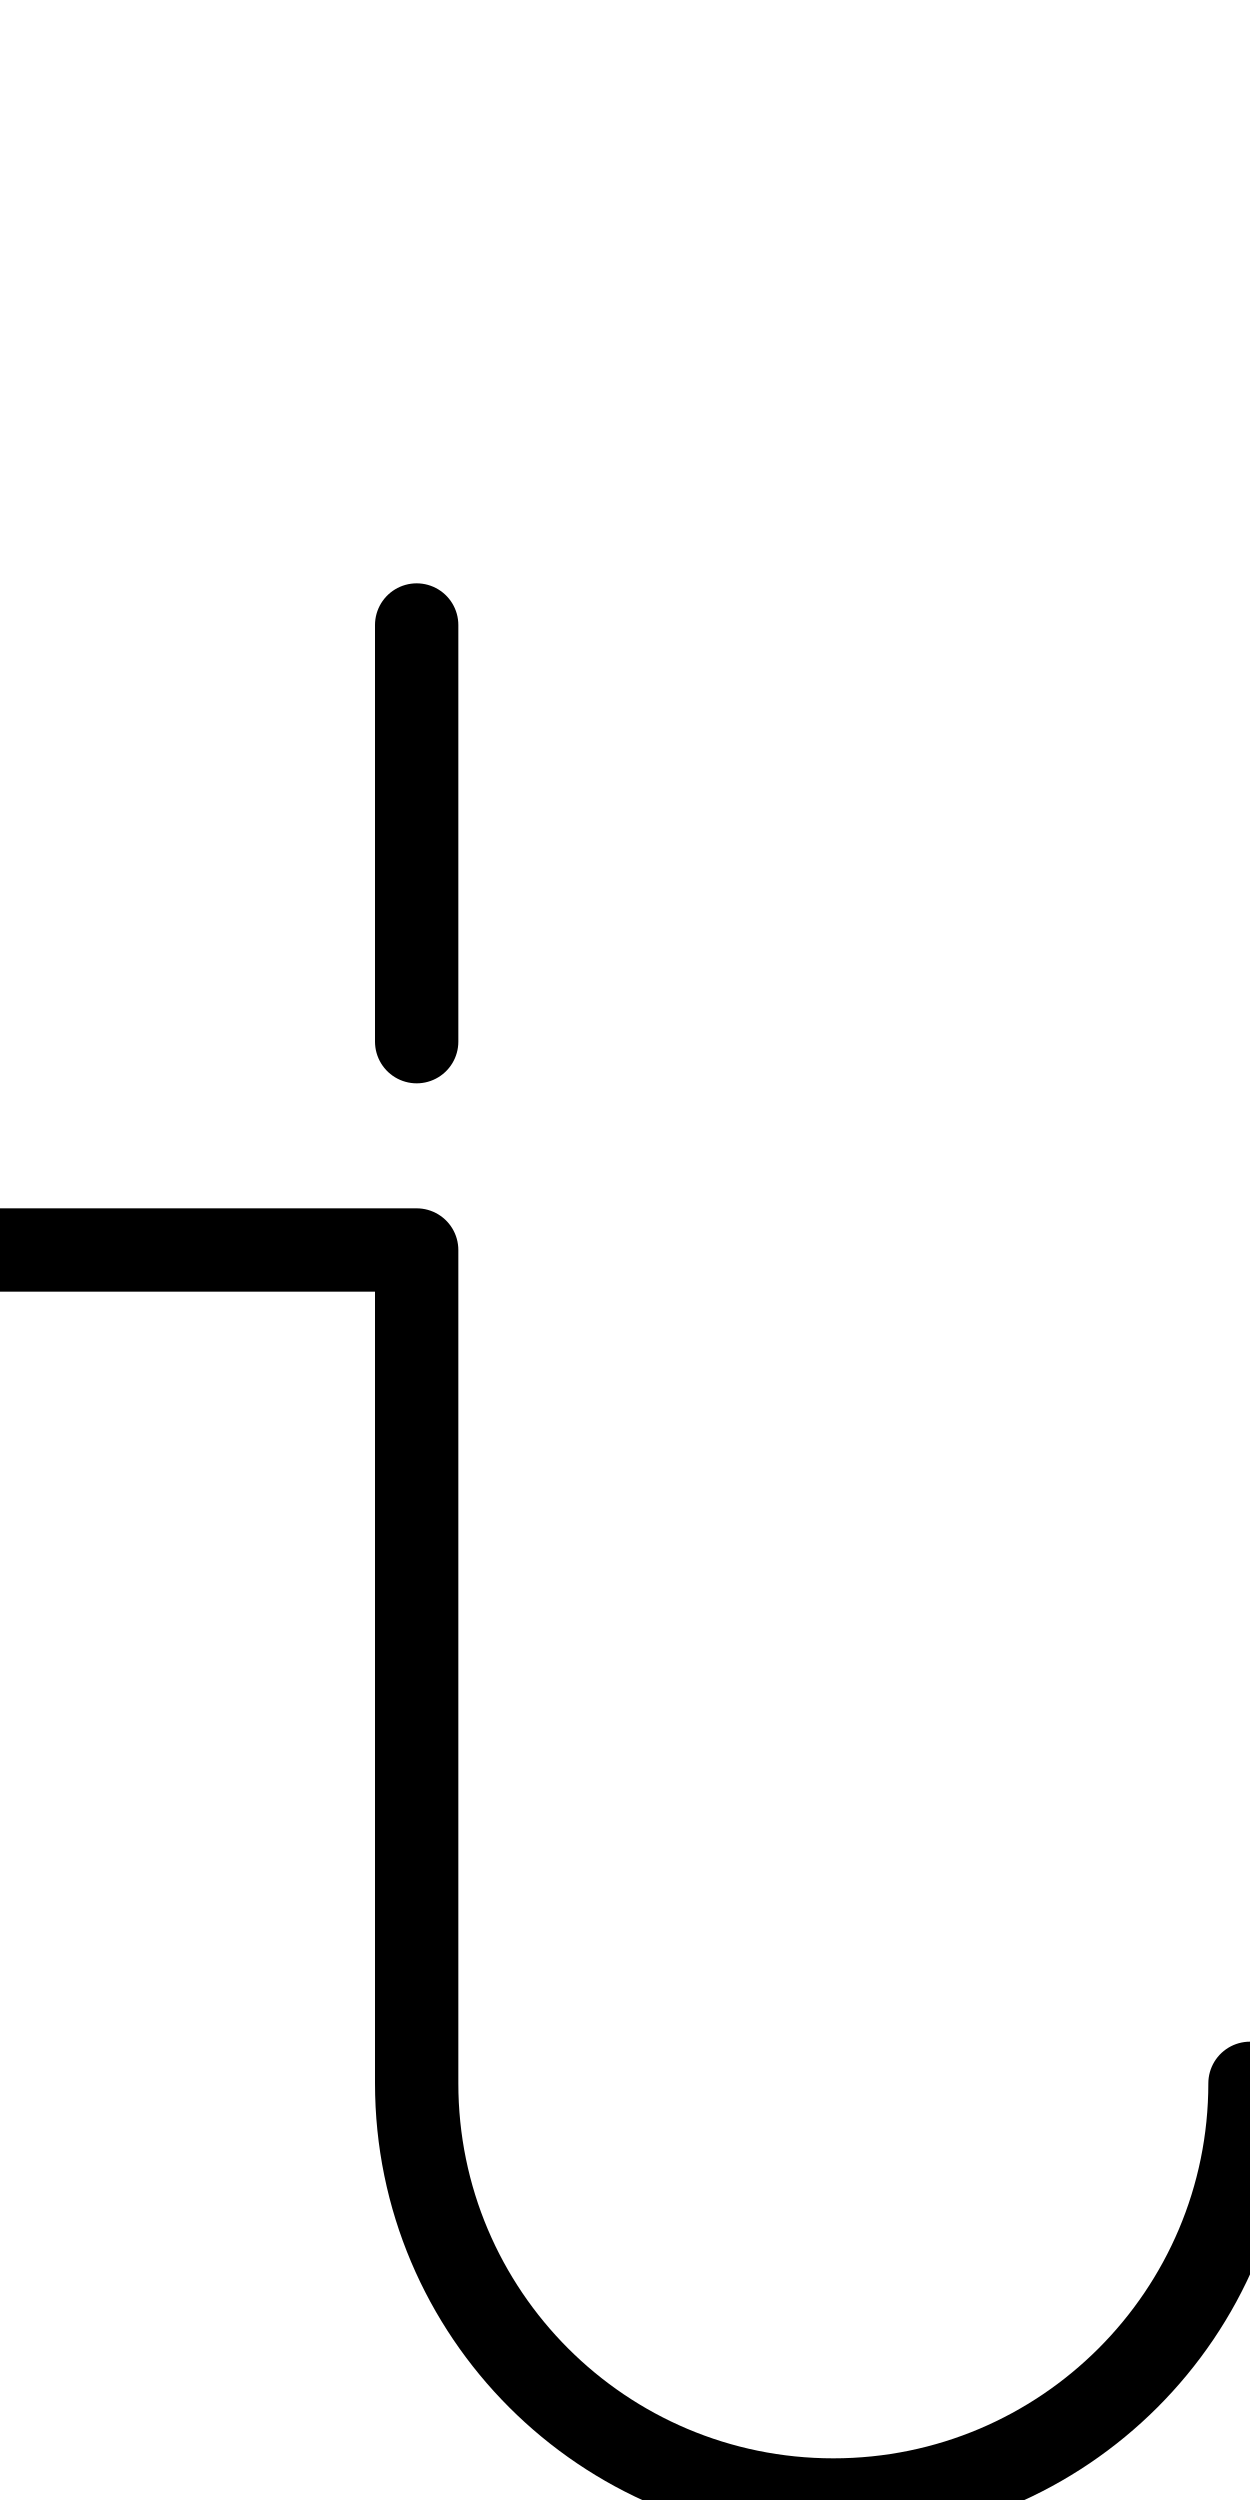
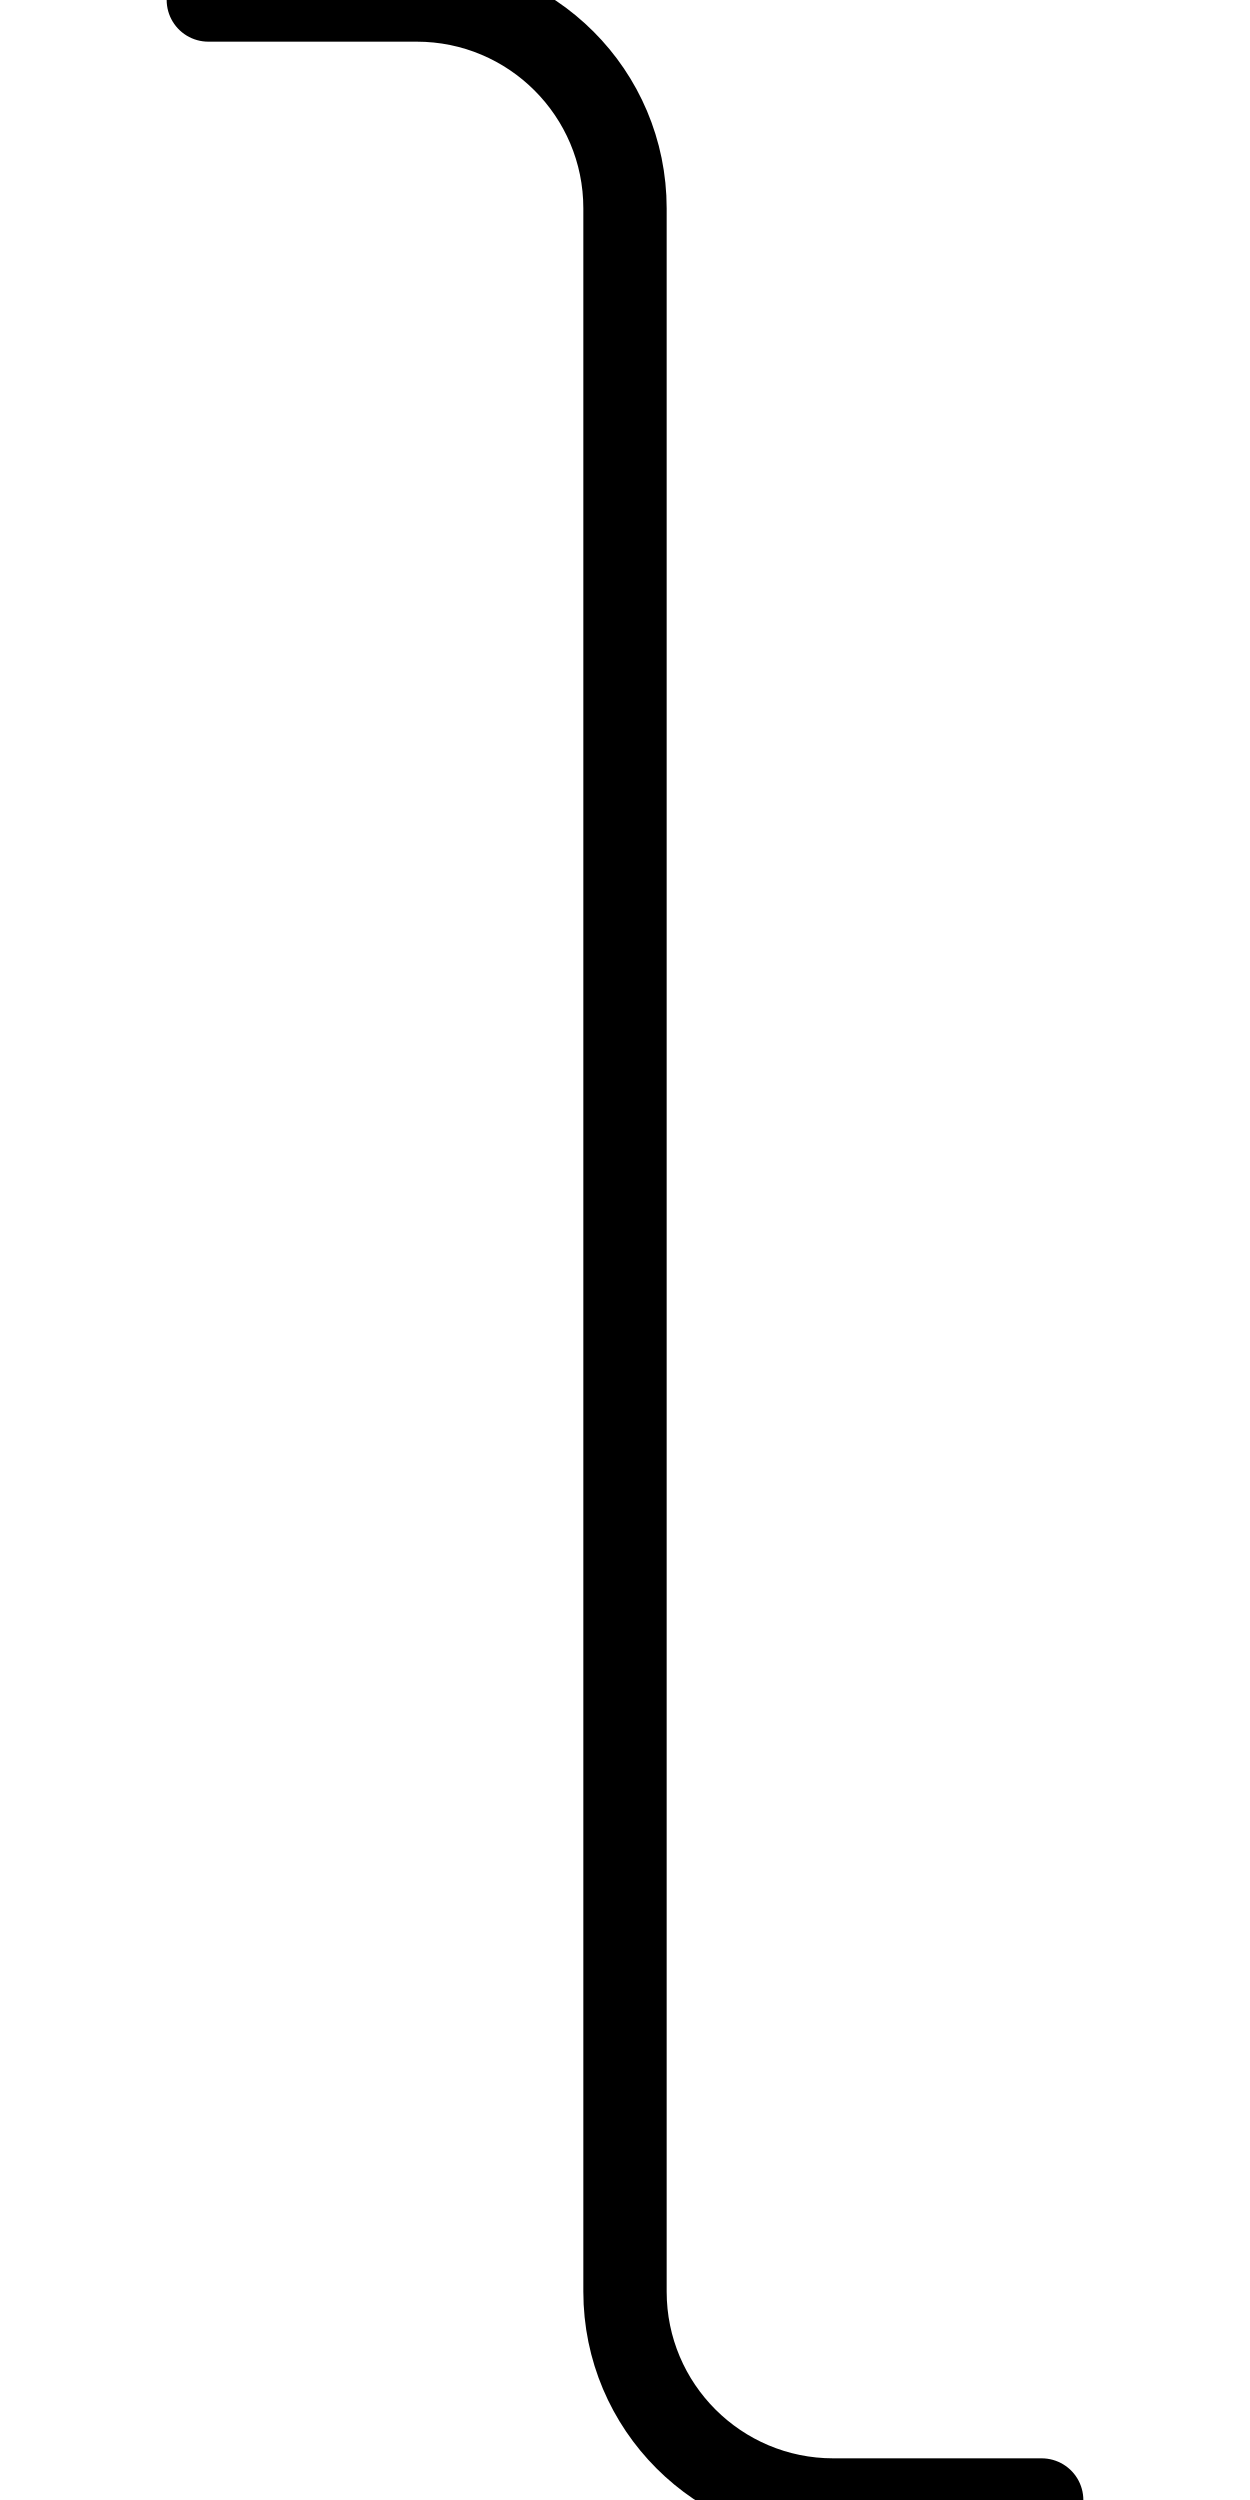
<svg xmlns="http://www.w3.org/2000/svg" version="1.1" x="0px" y="0px" width="30px" height="60px" viewBox="0 0 30 60" enable-background="new 0 0 30 60" xml:space="preserve">
  <g id="char-ampersand" display="none">
    <path display="inline" fill="none" stroke="#000000" stroke-width="3" stroke-linecap="round" stroke-linejoin="round" stroke-miterlimit="10" d="   M23.571,36.429C23.571,32.878,26.45,30,30,30h8.571" />
    <circle display="inline" fill="none" stroke="#000000" stroke-width="3" stroke-linecap="round" stroke-linejoin="round" stroke-miterlimit="10" cx="15" cy="15" r="15" />
    <path display="inline" fill="none" stroke="#000000" stroke-width="3" stroke-linecap="round" stroke-linejoin="round" stroke-miterlimit="10" d="   M15,30C6.716,30,0,36.715,0,45c0,8.283,6.716,15,15,15c8.284,0,15-6.717,15-15V30" />
  </g>
  <g id="char-exclamation" display="none">
    <line display="inline" fill="none" stroke="#000000" stroke-width="3" stroke-linecap="round" stroke-linejoin="round" stroke-miterlimit="10" x1="5" y1="40" x2="5" y2="0" />
    <line display="inline" fill="none" stroke="#000000" stroke-width="3" stroke-linecap="round" stroke-linejoin="round" stroke-miterlimit="10" x1="5" y1="50" x2="5" y2="60" />
  </g>
  <g id="char-period" display="none">
    <line display="inline" fill="none" stroke="#000000" stroke-width="3" stroke-linecap="round" stroke-linejoin="round" stroke-miterlimit="10" x1="0" y1="60" x2="10" y2="50" />
    <line display="inline" fill="none" stroke="#000000" stroke-width="3" stroke-linecap="round" stroke-linejoin="round" stroke-miterlimit="10" x1="0" y1="50" x2="10" y2="60" />
  </g>
  <g id="char-question" display="none">
    <line display="inline" fill="none" stroke="#000000" stroke-width="3" stroke-linecap="round" stroke-linejoin="round" stroke-miterlimit="10" x1="15" y1="50" x2="15" y2="60" />
    <path display="inline" fill="none" stroke="#000000" stroke-width="3" stroke-linecap="round" stroke-linejoin="round" stroke-miterlimit="10" d="   M15,40V30c8.285,0,15-6.717,15-15c0-8.285-6.715-15-15-15C6.717,0,0,6.715,0,15" />
  </g>
  <g id="char-semicolon" display="none">
    <line display="inline" fill="none" stroke="#000000" stroke-width="3" stroke-linecap="round" stroke-linejoin="round" stroke-miterlimit="10" x1="5" y1="35" x2="5" y2="45" />
    <path display="inline" fill="none" stroke="#000000" stroke-width="3" stroke-linecap="round" stroke-linejoin="round" stroke-miterlimit="10" d="   M5,55v5c0,2.762-2.238,5-5,5" />
  </g>
  <g id="char-colon" display="none">
    <line display="inline" fill="none" stroke="#000000" stroke-width="3" stroke-linecap="round" stroke-linejoin="round" stroke-miterlimit="10" x1="5" y1="20" x2="5" y2="30" />
    <line display="inline" fill="none" stroke="#000000" stroke-width="3" stroke-linecap="round" stroke-linejoin="round" stroke-miterlimit="10" x1="5" y1="40" x2="5" y2="50" />
  </g>
  <g id="char-tilde" display="none">
    <path display="inline" fill="none" stroke="#000000" stroke-width="3" stroke-linecap="round" stroke-linejoin="round" stroke-miterlimit="10" d="   M24.998,25c0,2.762-2.238,5-5,5H10c-2.762,0-5,2.238-5,5" />
  </g>
  <g id="char-comma" display="none">
    <path display="inline" fill="none" stroke="#000000" stroke-width="3" stroke-linecap="round" stroke-linejoin="round" stroke-miterlimit="10" d="   M5,55v5c0,2.762-2.238,5-5,5" />
  </g>
  <g id="char-apostrophe" display="none">
    <path display="inline" fill="none" stroke="#000000" stroke-width="3" stroke-linecap="round" stroke-linejoin="round" stroke-miterlimit="10" d="   M10,10V5c0-2.762-2.238-5-5-5" />
  </g>
  <g id="char-quote" display="none">
    <line display="inline" fill="none" stroke="#000000" stroke-width="3" stroke-linecap="round" stroke-linejoin="round" stroke-miterlimit="10" x1="10" y1="0" x2="10" y2="10" />
  </g>
  <g id="char-doublequote" display="none">
    <line display="inline" fill="none" stroke="#000000" stroke-width="3" stroke-linecap="round" stroke-linejoin="round" stroke-miterlimit="10" x1="15" y1="0" x2="15" y2="10" />
    <line display="inline" fill="none" stroke="#000000" stroke-width="3" stroke-linecap="round" stroke-linejoin="round" stroke-miterlimit="10" x1="10" y1="0" x2="10" y2="10" />
  </g>
  <g id="char-dash" display="none">
    <line display="inline" fill="none" stroke="#000000" stroke-width="3" stroke-linecap="round" stroke-linejoin="round" stroke-miterlimit="10" x1="5" y1="30" x2="25" y2="30" />
  </g>
  <g id="char-9" display="none">
    <circle display="inline" fill="none" stroke="#000000" stroke-width="3" stroke-linecap="round" stroke-linejoin="round" stroke-miterlimit="10" cx="15" cy="15" r="15" />
    <line display="inline" fill="none" stroke="#000000" stroke-width="3" stroke-linecap="round" stroke-linejoin="round" stroke-miterlimit="10" x1="30" y1="15" x2="30" y2="60" />
  </g>
  <g id="char-8" display="none">
    <circle display="inline" fill="none" stroke="#000000" stroke-width="3" stroke-linecap="round" stroke-linejoin="round" stroke-miterlimit="10" cx="15" cy="15" r="15" />
    <circle display="inline" fill="none" stroke="#000000" stroke-width="3" stroke-linecap="round" stroke-linejoin="round" stroke-miterlimit="10" cx="15" cy="45" r="15" />
  </g>
  <g id="char-7" display="none">
    <line display="inline" fill="none" stroke="#000000" stroke-width="3" stroke-linecap="round" stroke-linejoin="round" stroke-miterlimit="10" x1="0" y1="0" x2="30" y2="0" />
    <line display="inline" fill="none" stroke="#000000" stroke-width="3" stroke-linecap="round" stroke-linejoin="round" stroke-miterlimit="10" x1="30" y1="0" x2="0" y2="60" />
    <line display="inline" fill="none" stroke="#000000" stroke-width="3" stroke-linecap="round" stroke-linejoin="round" stroke-miterlimit="10" x1="5" y1="30" x2="25" y2="30" />
  </g>
  <g id="char-6" display="none">
    <circle display="inline" fill="none" stroke="#000000" stroke-width="3" stroke-linecap="round" stroke-linejoin="round" stroke-miterlimit="10" cx="15" cy="45" r="15" />
    <path display="inline" fill="none" stroke="#000000" stroke-width="3" stroke-linecap="round" stroke-linejoin="round" stroke-miterlimit="10" d="   M0,45V15C0,6.715,6.717,0,15,0c8.285,0,15,6.715,15,15" />
  </g>
  <g id="char-5" display="none">
    <path display="inline" fill="none" stroke="#000000" stroke-width="3" stroke-linecap="round" stroke-linejoin="round" stroke-miterlimit="10" d="   M0,45c0,8.283,6.717,15,15,15c8.285,0,15-6.717,15-15c0-8.285-6.715-15-15-15H0V0h30" />
  </g>
  <g id="char-4" display="none">
    <polyline display="inline" fill="none" stroke="#000000" stroke-width="3" stroke-linecap="round" stroke-linejoin="round" stroke-miterlimit="10" points="   25,60 25,0 0,30 30,30  " />
  </g>
  <g id="char-3" display="none">
    <path display="inline" fill="none" stroke="#000000" stroke-width="3" stroke-linecap="round" stroke-linejoin="round" stroke-miterlimit="10" d="   M0,45c0,8.283,6.716,15,15,15s15-6.717,15-15c0-8.285-6.716-15-15-15c8.284,0,15-6.717,15-15c0-8.285-6.716-15-15-15S0,6.715,0,15" />
  </g>
  <g id="char-2" display="none">
    <path display="inline" fill="none" stroke="#000000" stroke-width="3" stroke-linecap="round" stroke-linejoin="round" stroke-miterlimit="10" d="   M30,60H0l27.457-36.646C29.062,20.967,30,18.093,30,15c0-8.285-6.716-15-15-15S0,6.715,0,15" />
  </g>
  <g id="char-1" display="none">
    <polyline display="inline" fill="none" stroke="#000000" stroke-width="3" stroke-linecap="round" stroke-linejoin="round" stroke-miterlimit="10" points="   15,0 0,10 15,0 15,60 0,60 30,60  " />
  </g>
  <g id="char-0" display="none">
    <path display="inline" fill="none" stroke="#000000" stroke-width="3" stroke-linecap="round" stroke-linejoin="round" stroke-miterlimit="10" d="   M30,45V15c0-8.284-6.716-15-15-15S0,6.716,0,15v30c0,8.284,6.716,15,15,15S30,53.284,30,45z" />
    <line display="inline" fill="none" stroke="#000000" stroke-width="3" stroke-linecap="round" stroke-linejoin="round" stroke-miterlimit="10" x1="5" y1="5" x2="25" y2="55" />
  </g>
  <g id="char-z" display="none">
    <polyline display="inline" fill="none" stroke="#000000" stroke-width="2" stroke-linecap="round" stroke-linejoin="round" stroke-miterlimit="10" points="   30,60 0,60 30,30.333 0,30.333  " />
  </g>
  <g id="char-y" display="none">
    <g display="inline">
      <line fill="none" stroke="#000000" stroke-width="2" stroke-linecap="round" stroke-linejoin="round" stroke-miterlimit="10" x1="0" y1="30" x2="12" y2="60" />
      <line fill="none" stroke="#000000" stroke-width="2" stroke-linecap="round" stroke-linejoin="round" stroke-miterlimit="10" x1="30" y1="30" x2="0" y2="80" />
    </g>
  </g>
  <g id="char-x" display="none">
    <g display="inline">
      <line fill="none" stroke="#000000" stroke-width="2" stroke-linecap="round" stroke-linejoin="round" stroke-miterlimit="10" x1="0" y1="30" x2="30" y2="60" />
      <line fill="none" stroke="#000000" stroke-width="2" stroke-linecap="round" stroke-linejoin="round" stroke-miterlimit="10" x1="30" y1="30" x2="0" y2="60" />
    </g>
  </g>
  <g id="char-w" display="none">
    <g display="inline">
      <path fill="none" stroke="#000000" stroke-width="2" stroke-linecap="round" stroke-linejoin="round" stroke-miterlimit="10" d="    M0,30v22.5C0,56.643,3.357,60,7.5,60s7.5-3.357,7.5-7.5c0,4.143,3.357,7.5,7.5,7.5s7.5-3.357,7.5-7.5V30" />
      <line fill="none" stroke="#000000" stroke-width="2" stroke-linecap="round" stroke-linejoin="round" stroke-miterlimit="10" x1="15" y1="52.5" x2="15" y2="45" />
    </g>
  </g>
  <g id="char-v" display="none">
    <polyline display="inline" fill="none" stroke="#000000" stroke-width="2" stroke-linecap="round" stroke-linejoin="round" stroke-miterlimit="10" points="   30,30 15,60 0,30  " />
  </g>
  <g id="char-u" display="none">
    <g display="inline">
      <path fill="none" stroke="#000000" stroke-width="2" stroke-linecap="round" stroke-linejoin="round" stroke-miterlimit="10" d="    M30,30v15c0,8.285-6.716,15-15,15S0,53.285,0,45V30" />
      <line fill="none" stroke="#000000" stroke-width="2" stroke-linecap="round" stroke-linejoin="round" stroke-miterlimit="10" x1="30" y1="45" x2="30" y2="60" />
    </g>
  </g>
  <g id="char-t" display="none">
    <g display="inline">
      <path fill="none" stroke="#000000" stroke-width="2" stroke-linecap="round" stroke-linejoin="round" stroke-miterlimit="10" d="    M10,0v50c0,5.522,4.478,10,10,10s10-4.478,10-10" />
      <line fill="none" stroke="#000000" stroke-width="2" stroke-linecap="round" stroke-linejoin="round" stroke-miterlimit="10" x1="0" y1="30" x2="30" y2="30" />
    </g>
  </g>
  <g id="char-s" display="none">
    <g display="inline">
      <path fill="none" stroke="#000000" stroke-width="2" stroke-linecap="round" stroke-linejoin="round" stroke-miterlimit="10" d="    M30,37.5c0-4.142-3.357-7.5-7.5-7.5h-15C3.359,30,0,33.358,0,37.5S3.359,45,7.5,45h15c4.143,0,7.5,3.358,7.5,7.5    S26.643,60,22.5,60h-15C3.359,60,0,56.642,0,52.5" />
    </g>
  </g>
  <g id="char-r" display="none">
    <g display="inline">
      <path fill="none" stroke="#000000" stroke-width="2" stroke-linecap="round" stroke-linejoin="round" stroke-miterlimit="10" d="    M30,45c0-8.285-6.716-15-15-15S0,36.715,0,45v15V30" />
    </g>
  </g>
  <g id="char-q" display="none">
    <circle display="inline" fill="none" stroke="#000000" stroke-width="2" stroke-linecap="round" stroke-linejoin="round" stroke-miterlimit="10" cx="15" cy="45" r="15" />
    <polyline display="inline" fill="none" stroke="#000000" stroke-width="2" stroke-linecap="round" stroke-linejoin="round" stroke-miterlimit="10" points="   30,30 30,80 40,70  " />
  </g>
  <g id="char-p" display="none">
    <g display="inline">
      <g>
        <circle fill="none" stroke="#000000" stroke-width="2" stroke-linecap="round" stroke-linejoin="round" stroke-miterlimit="10" cx="15" cy="45" r="15" />
      </g>
      <line fill="none" stroke="#000000" stroke-width="2" stroke-linecap="round" stroke-linejoin="round" stroke-miterlimit="10" x1="0" y1="30" x2="0" y2="80" />
    </g>
  </g>
  <g id="char-o" display="none">
    <g display="inline">
      <circle fill="none" stroke="#000000" stroke-width="2" stroke-linecap="round" stroke-linejoin="round" stroke-miterlimit="10" cx="15" cy="45" r="15" />
    </g>
  </g>
  <g id="char-n" display="none">
    <g display="inline">
      <path fill="none" stroke="#000000" stroke-width="2" stroke-linecap="round" stroke-linejoin="round" stroke-miterlimit="10" d="    M30,60V45c0-8.285-6.717-15-15-15C6.715,30,0,36.715,0,45v15V30" />
    </g>
  </g>
  <g id="char-m" display="none">
    <g display="inline">
      <g>
        <path fill="none" stroke="#000000" stroke-width="2" stroke-linecap="round" stroke-linejoin="round" stroke-miterlimit="10" d="     M30,60V37.5c0-4.143-3.357-7.5-7.5-7.5S15,33.357,15,37.5c0-4.143-3.357-7.5-7.5-7.5S0,33.357,0,37.5V60" />
        <line fill="none" stroke="#000000" stroke-width="2" stroke-linecap="round" stroke-linejoin="round" stroke-miterlimit="10" x1="15" y1="37.5" x2="15" y2="45" />
      </g>
      <line fill="none" stroke="#000000" stroke-width="2" stroke-linecap="round" stroke-linejoin="round" stroke-miterlimit="10" x1="0" y1="40" x2="0" y2="30" />
    </g>
  </g>
-   <g id="char-l" display="none">
-     <path display="inline" fill="none" stroke="#000000" stroke-width="2" stroke-linecap="round" stroke-linejoin="round" stroke-miterlimit="10" d="   M5,60h5c2.762,0,5-2.238,5-5V0" />
+   <g id="char-l">
+     <path fill="none" stroke="#000000" stroke-width="2" stroke-linecap="round" stroke-linejoin="round" stroke-miterlimit="10" d="   M5,0h5c2.762,0,5,2.238,5,5v50c0,2.762,2.238,5,5,5h5" />
  </g>
  <g id="char-k" display="none">
    <g display="inline">
      <line fill="none" stroke="#000000" stroke-width="2" stroke-linecap="round" stroke-linejoin="round" stroke-miterlimit="10" x1="0" y1="45" x2="30" y2="60" />
      <line fill="none" stroke="#000000" stroke-width="2" stroke-linecap="round" stroke-linejoin="round" stroke-miterlimit="10" x1="0" y1="45" x2="20" y2="30" />
      <line fill="none" stroke="#000000" stroke-width="2" stroke-linecap="round" stroke-linejoin="round" stroke-miterlimit="10" x1="0" y1="60" x2="0" y2="0" />
    </g>
  </g>
  <g id="char-j" display="none">
    <line display="inline" fill="none" stroke="#000000" stroke-width="2" stroke-linecap="round" stroke-linejoin="round" stroke-miterlimit="10" x1="20" y1="25" x2="20" y2="15" />
    <path display="inline" fill="none" stroke="#000000" stroke-width="2" stroke-linecap="round" stroke-linejoin="round" stroke-miterlimit="10" d="   M30,30h-5c-2.762,0-5,2.238-5,5v35c0,5.522-4.478,10-10,10S0,75.522,0,70" />
  </g>
-   <g id="char-i">
-     <g>
+   <g id="char-i" display="none">
+     <g display="inline">
      <line fill="none" stroke="#000000" stroke-width="2" stroke-linecap="round" stroke-linejoin="round" stroke-miterlimit="10" x1="10" y1="25" x2="10" y2="15" />
      <path fill="none" stroke="#000000" stroke-width="2" stroke-linecap="round" stroke-linejoin="round" stroke-miterlimit="10" d="    M0,30h10v20c0,5.522,4.478,10,10,10s10-4.478,10-10" />
    </g>
  </g>
  <g id="char-h" display="none">
    <path display="inline" fill="none" stroke="#000000" stroke-width="2" stroke-linecap="round" stroke-linejoin="round" stroke-miterlimit="10" d="   M30,60V45c0-8.285-6.716-15-15-15S0,36.715,0,45v15V0" />
  </g>
  <g id="char-g" display="none">
    <circle display="inline" fill="none" stroke="#000000" stroke-width="2" stroke-linecap="round" stroke-linejoin="round" stroke-miterlimit="10" cx="15" cy="45" r="15" />
    <path display="inline" fill="none" stroke="#000000" stroke-width="2" stroke-linecap="round" stroke-linejoin="round" stroke-miterlimit="10" d="   M30,45v20c0,8.283-6.716,15-15,15S0,73.283,0,65" />
  </g>
  <g id="char-f" display="none">
    <g display="inline">
      <path fill="none" stroke="#000000" stroke-width="2" stroke-linecap="round" stroke-linejoin="round" stroke-miterlimit="10" d="    M15,30" />
      <line fill="none" stroke="#000000" stroke-width="2" stroke-linecap="round" stroke-linejoin="round" stroke-miterlimit="10" x1="0" y1="30" x2="30" y2="30" />
      <path fill="none" stroke="#000000" stroke-width="2" stroke-linecap="round" stroke-linejoin="round" stroke-miterlimit="10" d="    M0,60h5c2.762,0,5-2.238,5-5V10c0-5.522,4.478-10,10-10s10,4.478,10,10" />
    </g>
  </g>
  <g id="char-e" display="none">
    <path display="inline" fill="none" stroke="#000000" stroke-width="2" stroke-linecap="round" stroke-linejoin="round" stroke-miterlimit="10" d="   M25.606,55.606C22.678,58.535,18.839,60,15,60C6.716,60,0,53.283,0,45c0-8.285,6.716-15,15-15s15,6.715,15,15H0" />
  </g>
  <g id="char-d" display="none">
    <circle display="inline" fill="none" stroke="#000000" stroke-width="2" stroke-linecap="round" stroke-linejoin="round" stroke-miterlimit="10" cx="15" cy="45" r="15" />
    <line display="inline" fill="none" stroke="#000000" stroke-width="2" stroke-linecap="round" stroke-linejoin="round" stroke-miterlimit="10" x1="30" y1="60" x2="30" y2="0" />
  </g>
  <g id="char-c" display="none">
    <path display="inline" fill="none" stroke="#000000" stroke-width="2" stroke-linecap="round" stroke-linejoin="round" stroke-miterlimit="10" d="   M25.606,34.394c-5.858-5.858-15.355-5.858-21.213,0c-5.858,5.857-5.858,15.354,0,21.213c5.856,5.857,15.355,5.858,21.213,0" />
  </g>
  <g id="char-b" display="none">
    <line display="inline" fill="none" stroke="#000000" stroke-width="2" stroke-linecap="round" stroke-linejoin="round" stroke-miterlimit="10" x1="0" y1="60" x2="0" y2="0" />
    <circle display="inline" fill="none" stroke="#000000" stroke-width="2" stroke-linecap="round" stroke-linejoin="round" stroke-miterlimit="10" cx="15" cy="45" r="15" />
  </g>
  <g id="char-a" display="none">
    <circle display="inline" fill="none" stroke="#000000" stroke-width="2" stroke-linecap="round" stroke-linejoin="round" stroke-miterlimit="10" cx="15" cy="45" r="15" />
    <line display="inline" fill="none" stroke="#000000" stroke-width="2" stroke-linecap="round" stroke-linejoin="round" stroke-miterlimit="10" x1="30" y1="45" x2="30" y2="60" />
  </g>
  <g id="char-Z" display="none">
    <polyline display="inline" fill="none" stroke="#000000" stroke-width="3" stroke-linecap="round" stroke-linejoin="round" stroke-miterlimit="10" points="   30,60 0,60 30,0 0,0  " />
  </g>
  <g id="char-Y" display="none">
    <line display="inline" fill="none" stroke="#000000" stroke-width="3" stroke-linecap="round" stroke-linejoin="round" stroke-miterlimit="10" x1="0" y1="0" x2="15" y2="30" />
    <line display="inline" fill="none" stroke="#000000" stroke-width="3" stroke-linecap="round" stroke-linejoin="round" stroke-miterlimit="10" x1="15" y1="30" x2="30" y2="0" />
    <line display="inline" fill="none" stroke="#000000" stroke-width="3" stroke-linecap="round" stroke-linejoin="round" stroke-miterlimit="10" x1="15" y1="30" x2="15" y2="60" />
  </g>
  <g id="char-X" display="none">
    <line display="inline" fill="none" stroke="#000000" stroke-width="3" stroke-linecap="round" stroke-linejoin="round" stroke-miterlimit="10" x1="0" y1="0" x2="30" y2="60" />
    <line display="inline" fill="none" stroke="#000000" stroke-width="3" stroke-linecap="round" stroke-linejoin="round" stroke-miterlimit="10" x1="0" y1="60" x2="30" y2="0" />
  </g>
  <g id="char-W" display="none">
    <polyline display="inline" fill="none" stroke="#000000" stroke-width="3" stroke-linecap="round" stroke-linejoin="round" stroke-miterlimit="10" points="   0,0 0,60 15,10 30,60 30,0  " />
  </g>
  <g id="char-V" display="none">
    <polyline display="inline" fill="none" stroke="#000000" stroke-width="3" stroke-linecap="round" stroke-linejoin="round" stroke-miterlimit="10" points="   0,0 15,60 30,0  " />
  </g>
  <g id="char-U" display="none">
    <path display="inline" fill="none" stroke="#000000" stroke-width="3" stroke-linecap="round" stroke-linejoin="round" stroke-miterlimit="10" d="   M0,0v45c0,8.284,6.715,15,15,15c8.283,0,15-6.716,15-15V0" />
  </g>
  <g id="char-T" display="none">
    <polyline display="inline" fill="none" stroke="#000000" stroke-width="3" stroke-linecap="round" stroke-linejoin="round" stroke-miterlimit="10" points="   30,0 0,0 15,0 15,60  " />
  </g>
  <g id="char-S" display="none">
    <path display="inline" fill="none" stroke="#000000" stroke-width="3" stroke-linecap="round" stroke-linejoin="round" stroke-miterlimit="10" d="   M0,45c0,8.284,6.716,15,15,15s15-6.716,15-15s-6.716-15-15-15S0,23.284,0,15S6.716,0,15,0s15,6.716,15,15" />
  </g>
  <g id="char-R" display="none">
    <path display="inline" fill="none" stroke="#000000" stroke-width="3" stroke-linecap="round" stroke-linejoin="round" stroke-miterlimit="10" d="   M0,30h15c8.284,0,15-6.716,15-15S23.284,0,15,0H0v60" />
    <line display="inline" fill="none" stroke="#000000" stroke-width="3" stroke-linecap="round" stroke-linejoin="round" stroke-miterlimit="10" x1="0" y1="30" x2="30" y2="60" />
  </g>
  <g id="char-Q" display="none">
    <path display="inline" fill="none" stroke="#000000" stroke-width="3" stroke-linecap="round" stroke-linejoin="round" stroke-miterlimit="10" d="   M30,45V15c0-8.284-6.716-15-15-15S0,6.716,0,15v30c0,8.284,6.716,15,15,15S30,53.284,30,45z" />
    <line display="inline" fill="none" stroke="#000000" stroke-width="3" stroke-linecap="round" stroke-linejoin="round" stroke-miterlimit="10" x1="30" y1="60" x2="15" y2="45" />
  </g>
  <g id="char-P" display="none">
    <path display="inline" fill="none" stroke="#000000" stroke-width="3" stroke-linecap="round" stroke-linejoin="round" stroke-miterlimit="10" d="   M0,30h15c8.285,0,15-6.716,15-15S23.285,0,15,0H0v60" />
  </g>
  <g id="char-O" display="none">
    <path display="inline" fill="none" stroke="#000000" stroke-width="3" stroke-linecap="round" stroke-linejoin="round" stroke-miterlimit="10" d="   M30,45V15c0-8.284-6.715-15-15-15C6.717,0,0,6.716,0,15v30c0,8.284,6.717,15,15,15C23.285,60,30,53.284,30,45z" />
  </g>
  <g id="char-N" display="none">
    <polyline display="inline" fill="none" stroke="#000000" stroke-width="3" stroke-linecap="round" stroke-linejoin="round" stroke-miterlimit="10" points="   0,60 0,0 30,60 30,0  " />
  </g>
  <g id="char-M" display="none">
    <polyline display="inline" fill="none" stroke="#000000" stroke-width="3" stroke-linecap="round" stroke-linejoin="round" stroke-miterlimit="10" points="   30,60 30,0 15,50 0,0 0,60  " />
  </g>
  <g id="char-L" display="none">
    <polyline display="inline" fill="none" stroke="#000000" stroke-width="3" stroke-linecap="round" stroke-linejoin="round" stroke-miterlimit="10" points="   30,60 0,60 0,0  " />
  </g>
  <g id="char-K" display="none">
    <line display="inline" fill="none" stroke="#000000" stroke-width="3" stroke-linecap="round" stroke-linejoin="round" stroke-miterlimit="10" x1="0" y1="0" x2="0" y2="60" />
    <polyline display="inline" fill="none" stroke="#000000" stroke-width="3" stroke-linecap="round" stroke-linejoin="round" stroke-miterlimit="10" points="   30,0 0,30 30,60  " />
  </g>
  <g id="char-J" display="none">
    <path display="inline" fill="none" stroke="#000000" stroke-width="3" stroke-linecap="round" stroke-linejoin="round" stroke-miterlimit="10" d="   M10,0h20v45c0,8.284-6.716,15-15,15S0,53.284,0,45" />
  </g>
  <g id="char-I" display="none">
    <polyline display="inline" fill="none" stroke="#000000" stroke-width="3" stroke-linecap="round" stroke-linejoin="round" stroke-miterlimit="10" points="   30,0 0,0 15,0 15,60 0,60 30,60  " />
  </g>
  <g id="char-H" display="none">
    <line display="inline" fill="none" stroke="#000000" stroke-width="3" stroke-linecap="round" stroke-linejoin="round" stroke-miterlimit="10" x1="0" y1="60" x2="0" y2="0" />
    <line display="inline" fill="none" stroke="#000000" stroke-width="3" stroke-linecap="round" stroke-linejoin="round" stroke-miterlimit="10" x1="30" y1="60" x2="30" y2="0" />
    <line display="inline" fill="none" stroke="#000000" stroke-width="3" stroke-linecap="round" stroke-linejoin="round" stroke-miterlimit="10" x1="0" y1="30" x2="30" y2="30" />
  </g>
  <g id="char-G" display="none">
    <path display="inline" fill="none" stroke="#000000" stroke-width="3" stroke-linecap="round" stroke-linejoin="round" stroke-miterlimit="10" d="   M30,15c0-8.284-6.715-15-15-15C6.717,0,0,6.716,0,15v30c0,8.284,6.717,15,15,15c8.285,0,15-6.716,15-15V30H10" />
  </g>
  <g id="char-F" display="none">
    <polyline display="inline" fill="none" stroke="#000000" stroke-width="3" stroke-linecap="round" stroke-linejoin="round" stroke-miterlimit="10" points="   0,60 0,0 30,0  " />
    <line display="inline" fill="none" stroke="#000000" stroke-width="3" stroke-linecap="round" stroke-linejoin="round" stroke-miterlimit="10" x1="0" y1="30" x2="10" y2="30" />
  </g>
  <g id="char-E" display="none">
    <polyline display="inline" fill="none" stroke="#000000" stroke-width="3" stroke-linecap="round" stroke-linejoin="round" stroke-miterlimit="10" points="   30,60 0,60 0,0 30,0  " />
    <line display="inline" fill="none" stroke="#000000" stroke-width="3" stroke-linecap="round" stroke-linejoin="round" stroke-miterlimit="10" x1="0" y1="30" x2="10" y2="30" />
  </g>
  <g id="char-D" display="none">
    <path display="inline" fill="none" stroke="#000000" stroke-width="3" stroke-linecap="round" stroke-linejoin="round" stroke-miterlimit="10" d="   M30,15c0-8.284-6.716-15-15-15H0v60h15c8.284,0,15-6.716,15-15V15z" />
  </g>
  <g id="char-C" display="none">
    <path display="inline" fill="none" stroke="#000000" stroke-width="3" stroke-linecap="round" stroke-linejoin="round" stroke-miterlimit="10" d="   M30,15c0-8.284-6.716-15-15-15S0,6.716,0,15v30c0,8.284,6.716,15,15,15s15-6.716,15-15" />
  </g>
  <g id="char-B" display="none">
    <path display="inline" fill="none" stroke="#000000" stroke-width="3" stroke-linecap="round" stroke-linejoin="round" stroke-miterlimit="10" d="   M15,0c8.283,0,15,6.717,15,15s-6.717,15-15,15c8.283,0,15,6.717,15,15s-6.717,15-15,15H0V0H15z" />
  </g>
  <g id="char-A" display="none">
    <polyline display="inline" fill="none" stroke="#000000" stroke-width="3" stroke-linecap="round" stroke-linejoin="round" stroke-miterlimit="10" points="   30,60 15,0 0,60  " />
    <line display="inline" fill="none" stroke="#000000" stroke-width="3" stroke-linecap="round" stroke-linejoin="round" stroke-miterlimit="10" x1="22.5" y1="30" x2="7.5" y2="30" />
  </g>
</svg>
